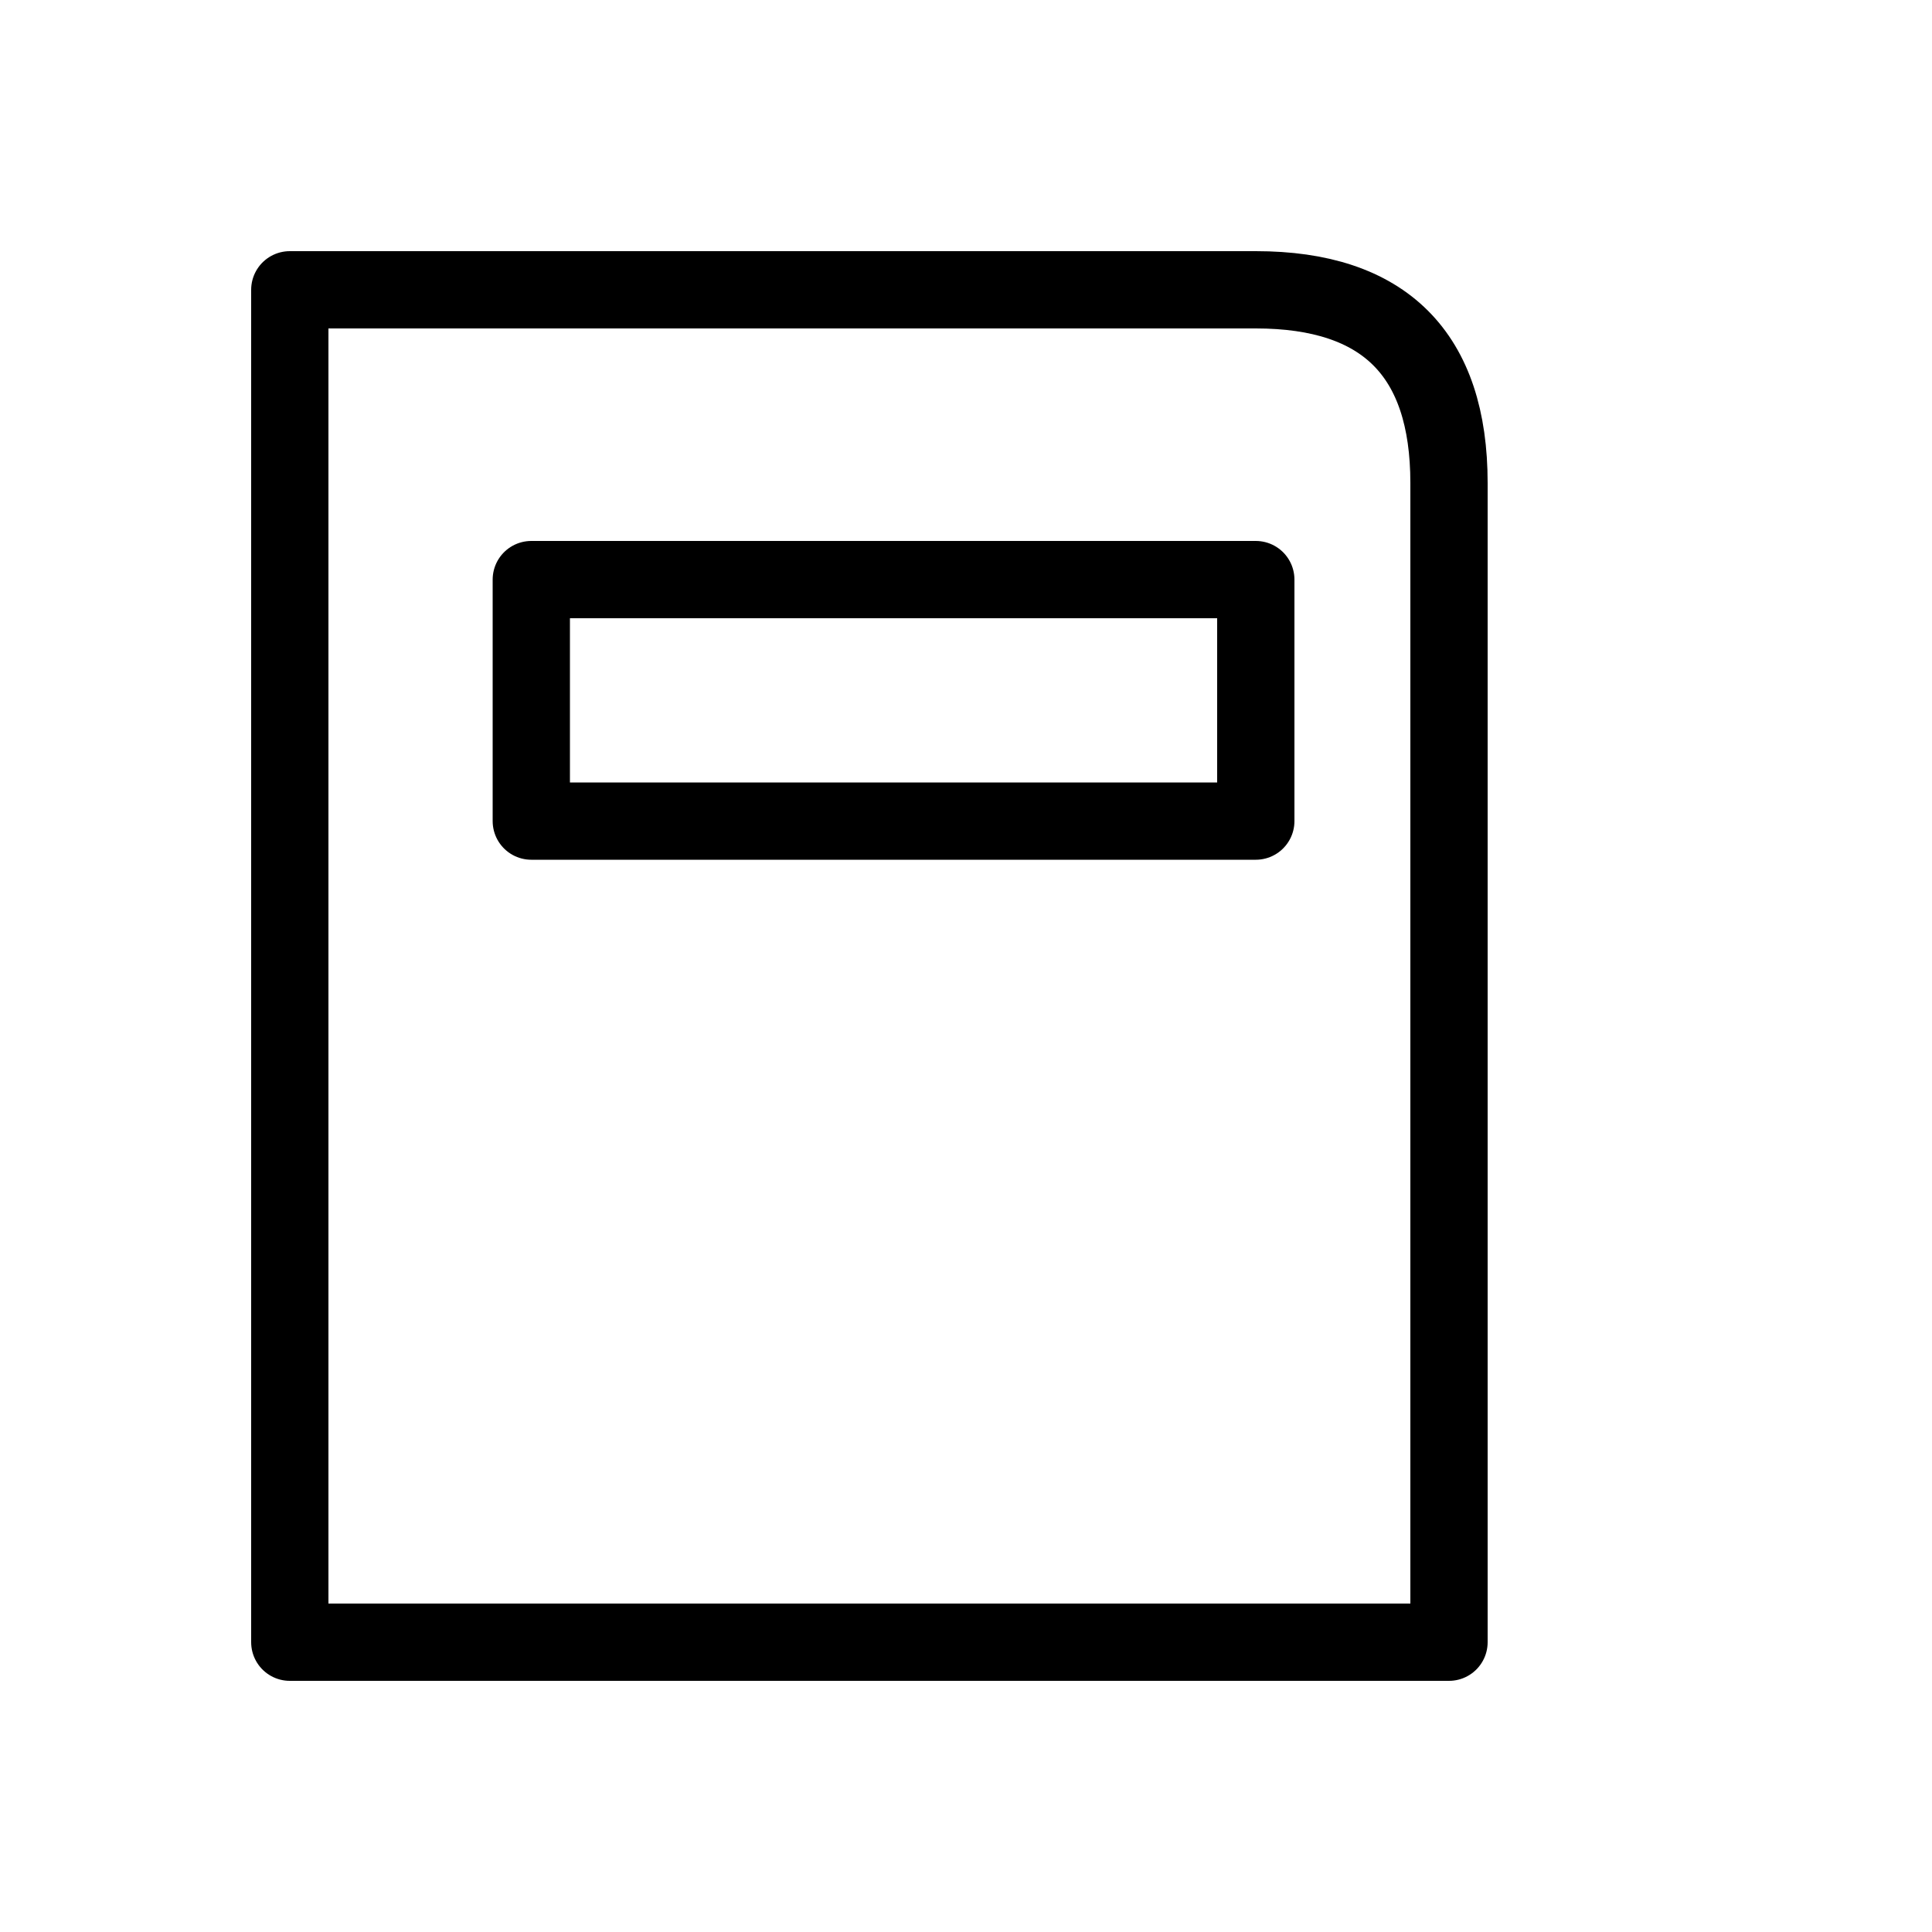
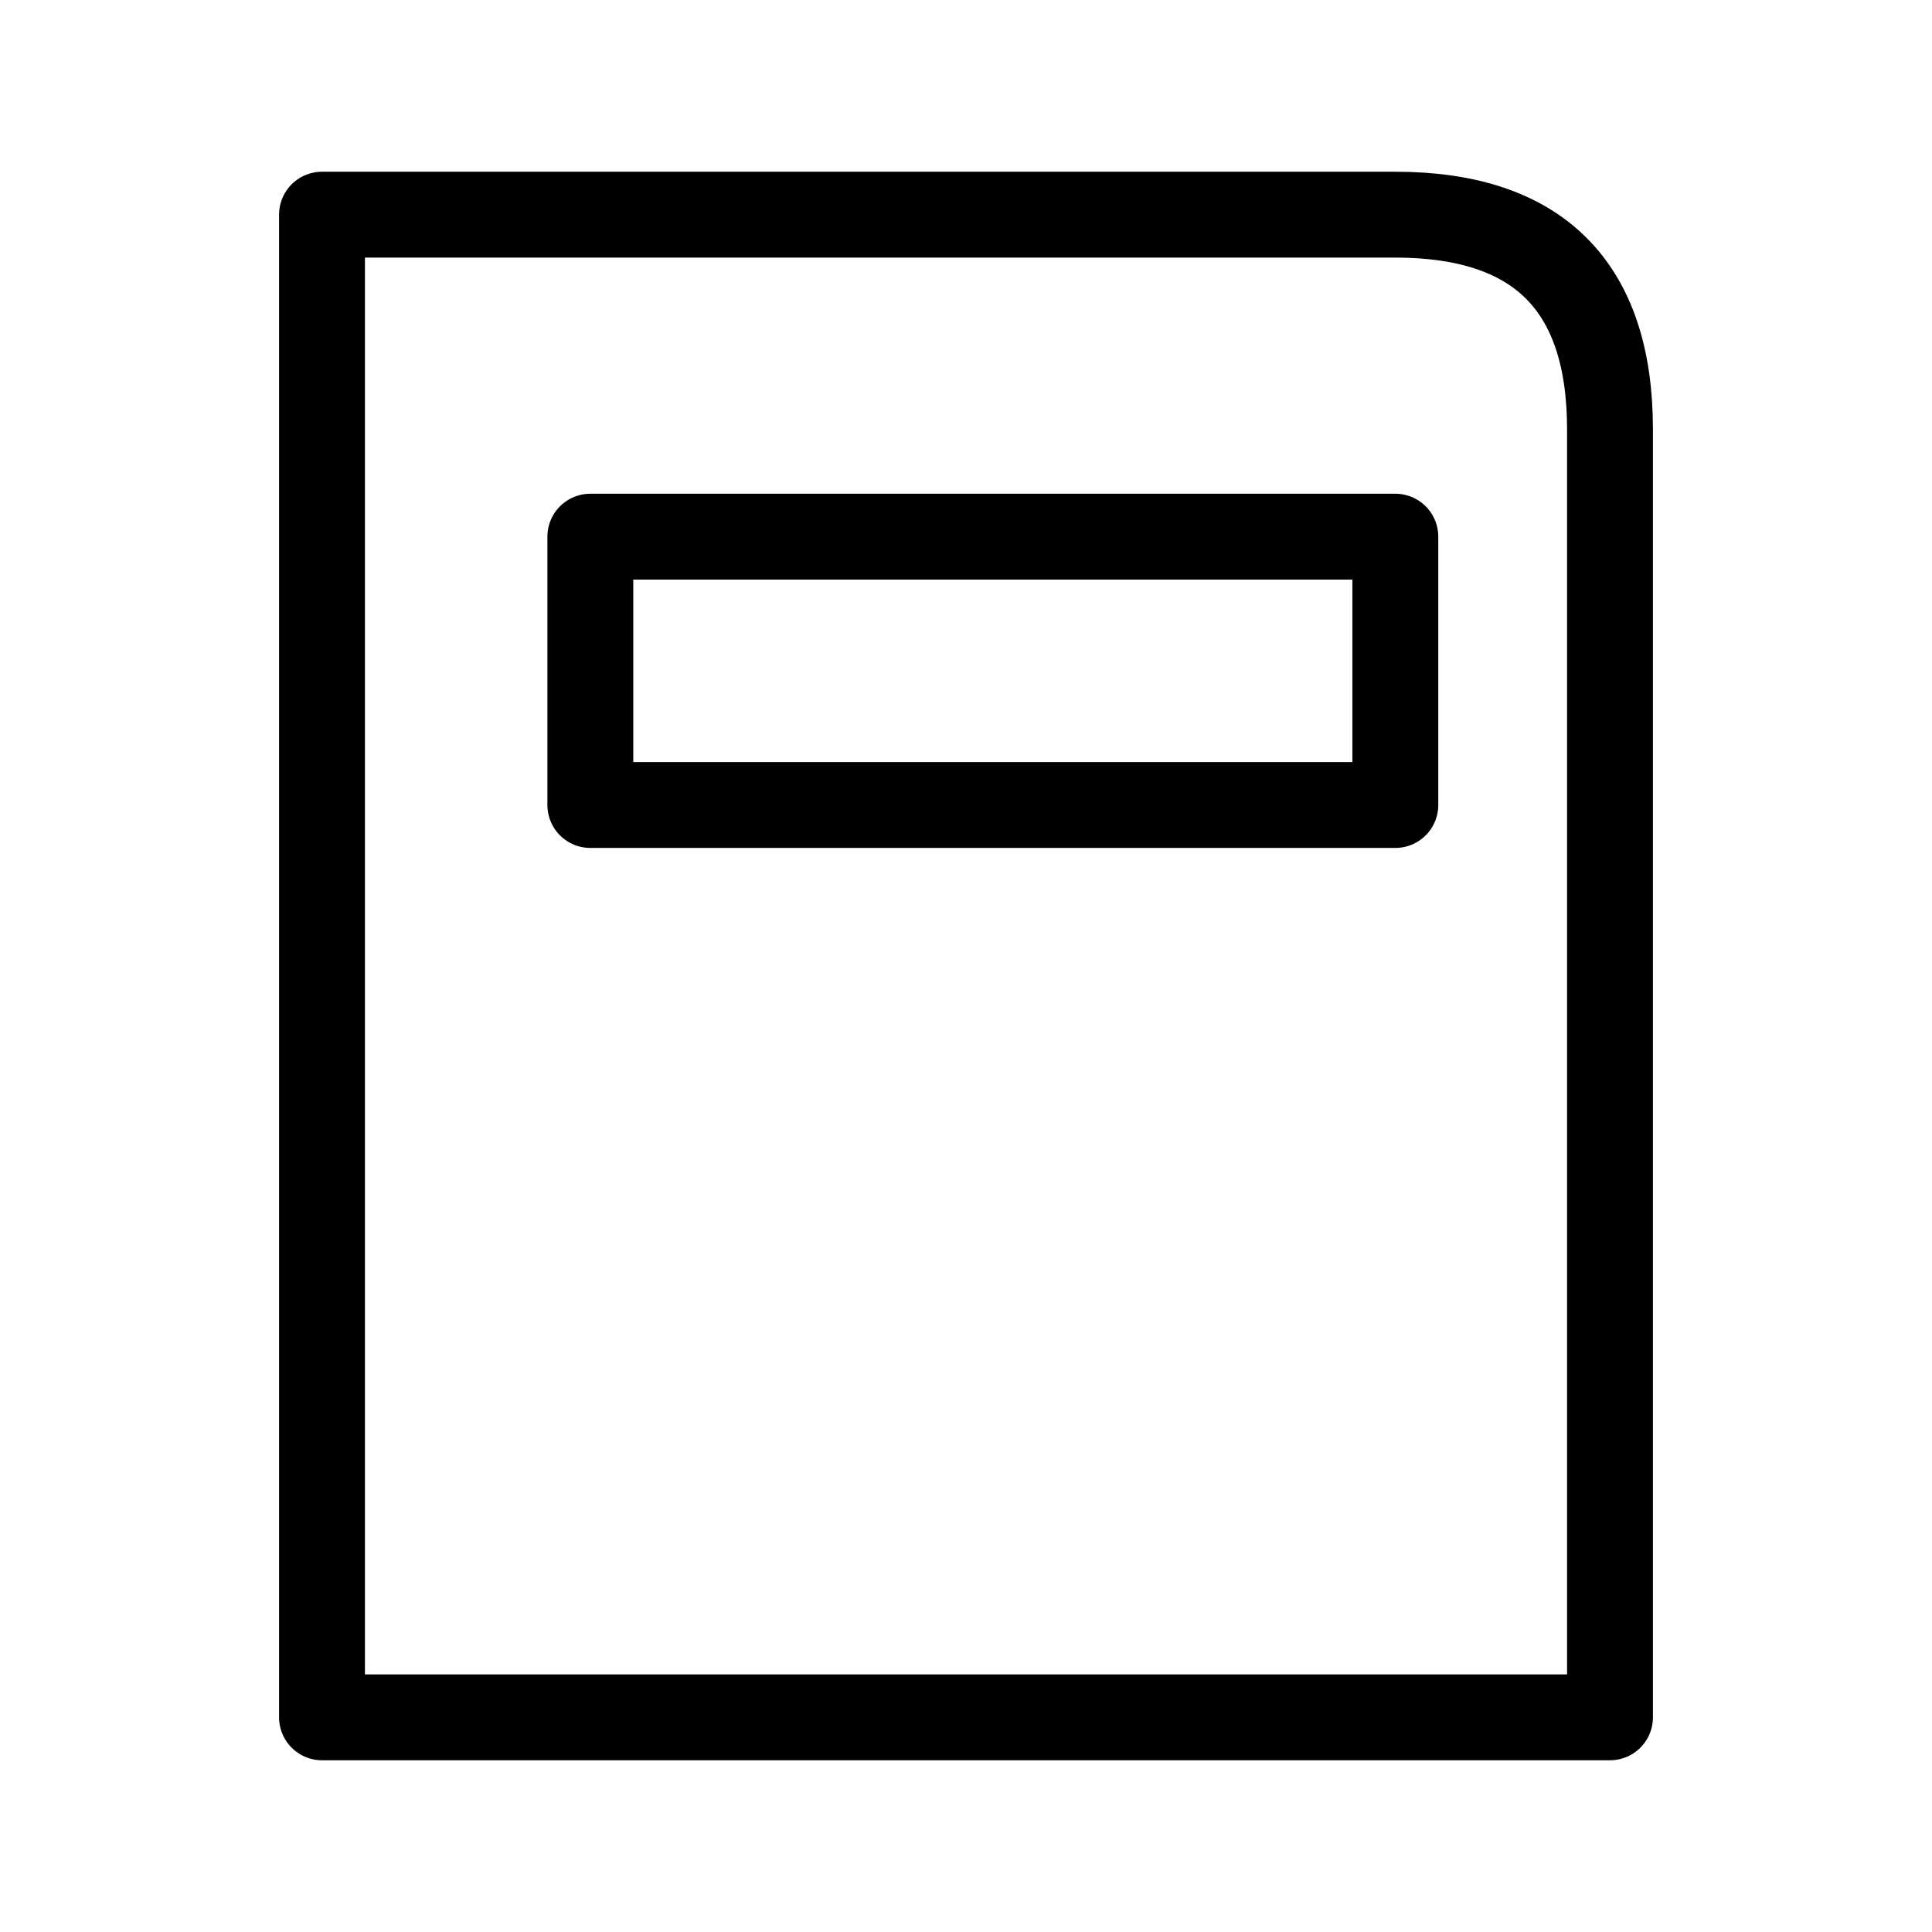
- <svg xmlns="http://www.w3.org/2000/svg" width="200" height="200" viewBox="0 0 200 200" fill="none">
+ <svg xmlns="http://www.w3.org/2000/svg" width="200" height="200" viewBox="0 25 180 150" fill="none">
  <path d="M50 30 H130 Q150 30 150 50 V170 H30 Q30 0 30 150 Q30 30 30 30 Z" stroke="black" stroke-width="8" fill="none" stroke-linecap="round" stroke-linejoin="round" />
  <rect x="55" y="60" width="75" height="25" stroke="black" stroke-width="8" fill="none" stroke-linejoin="round" />
</svg>
